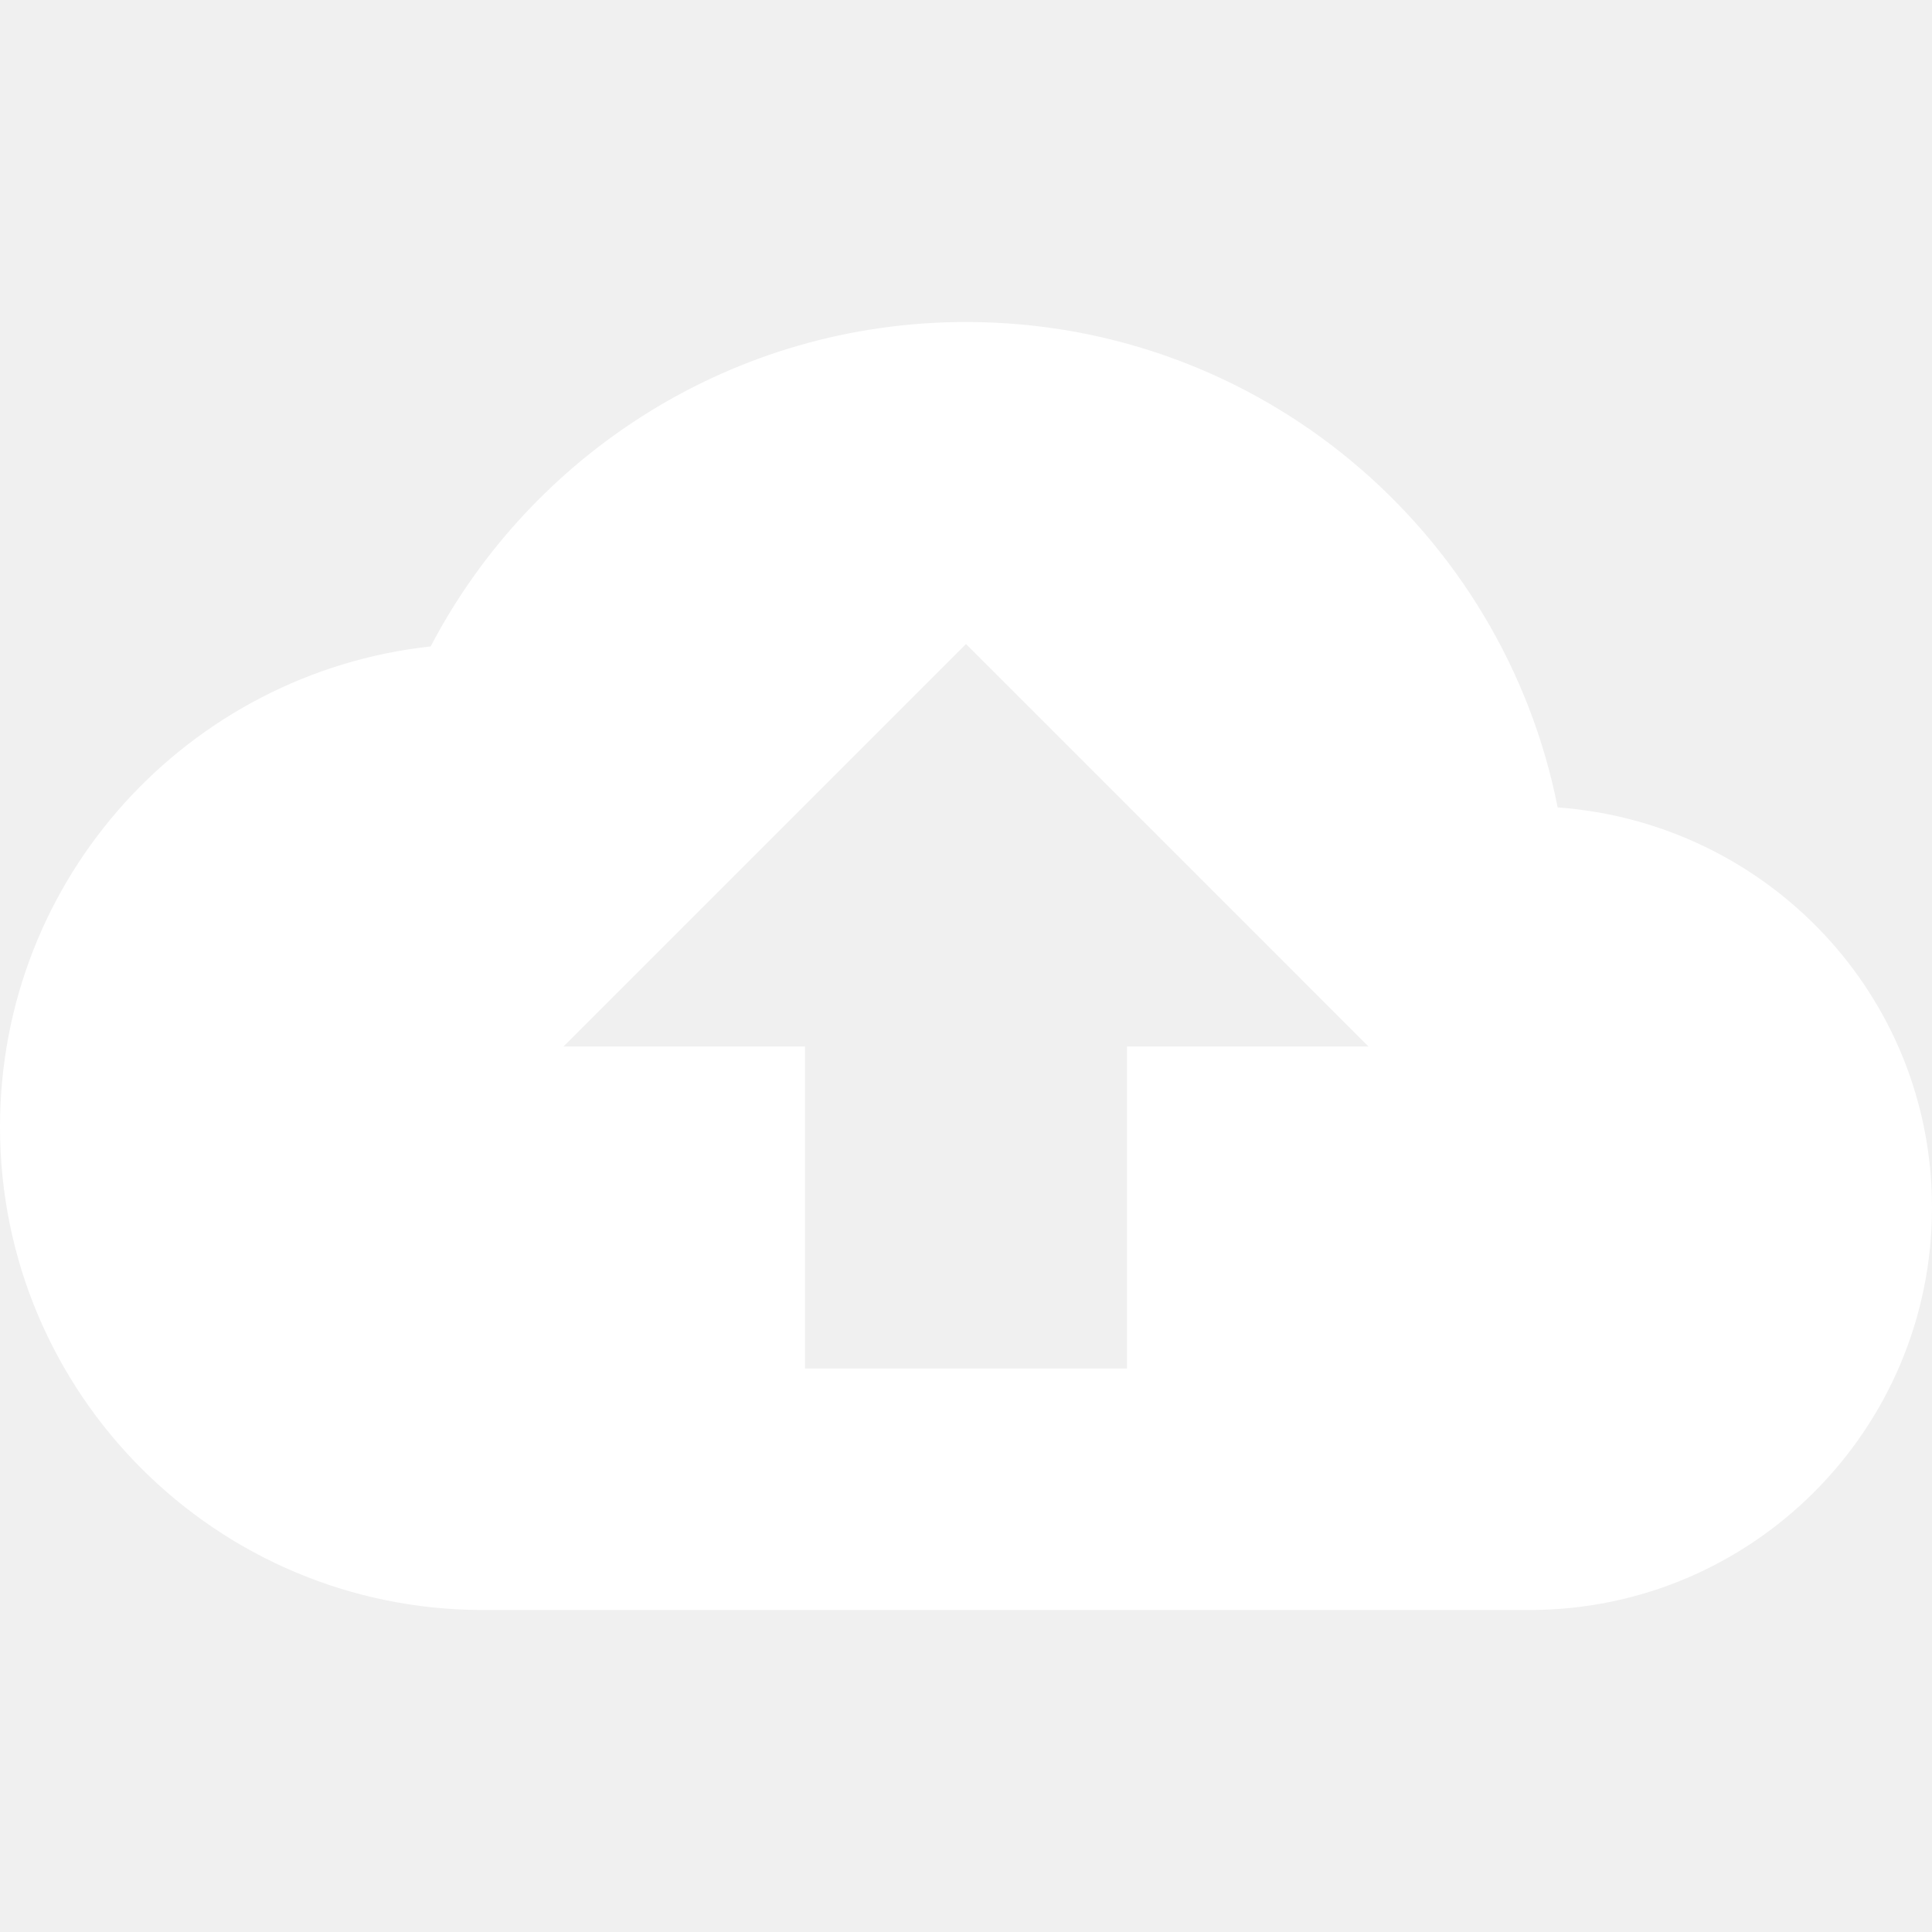
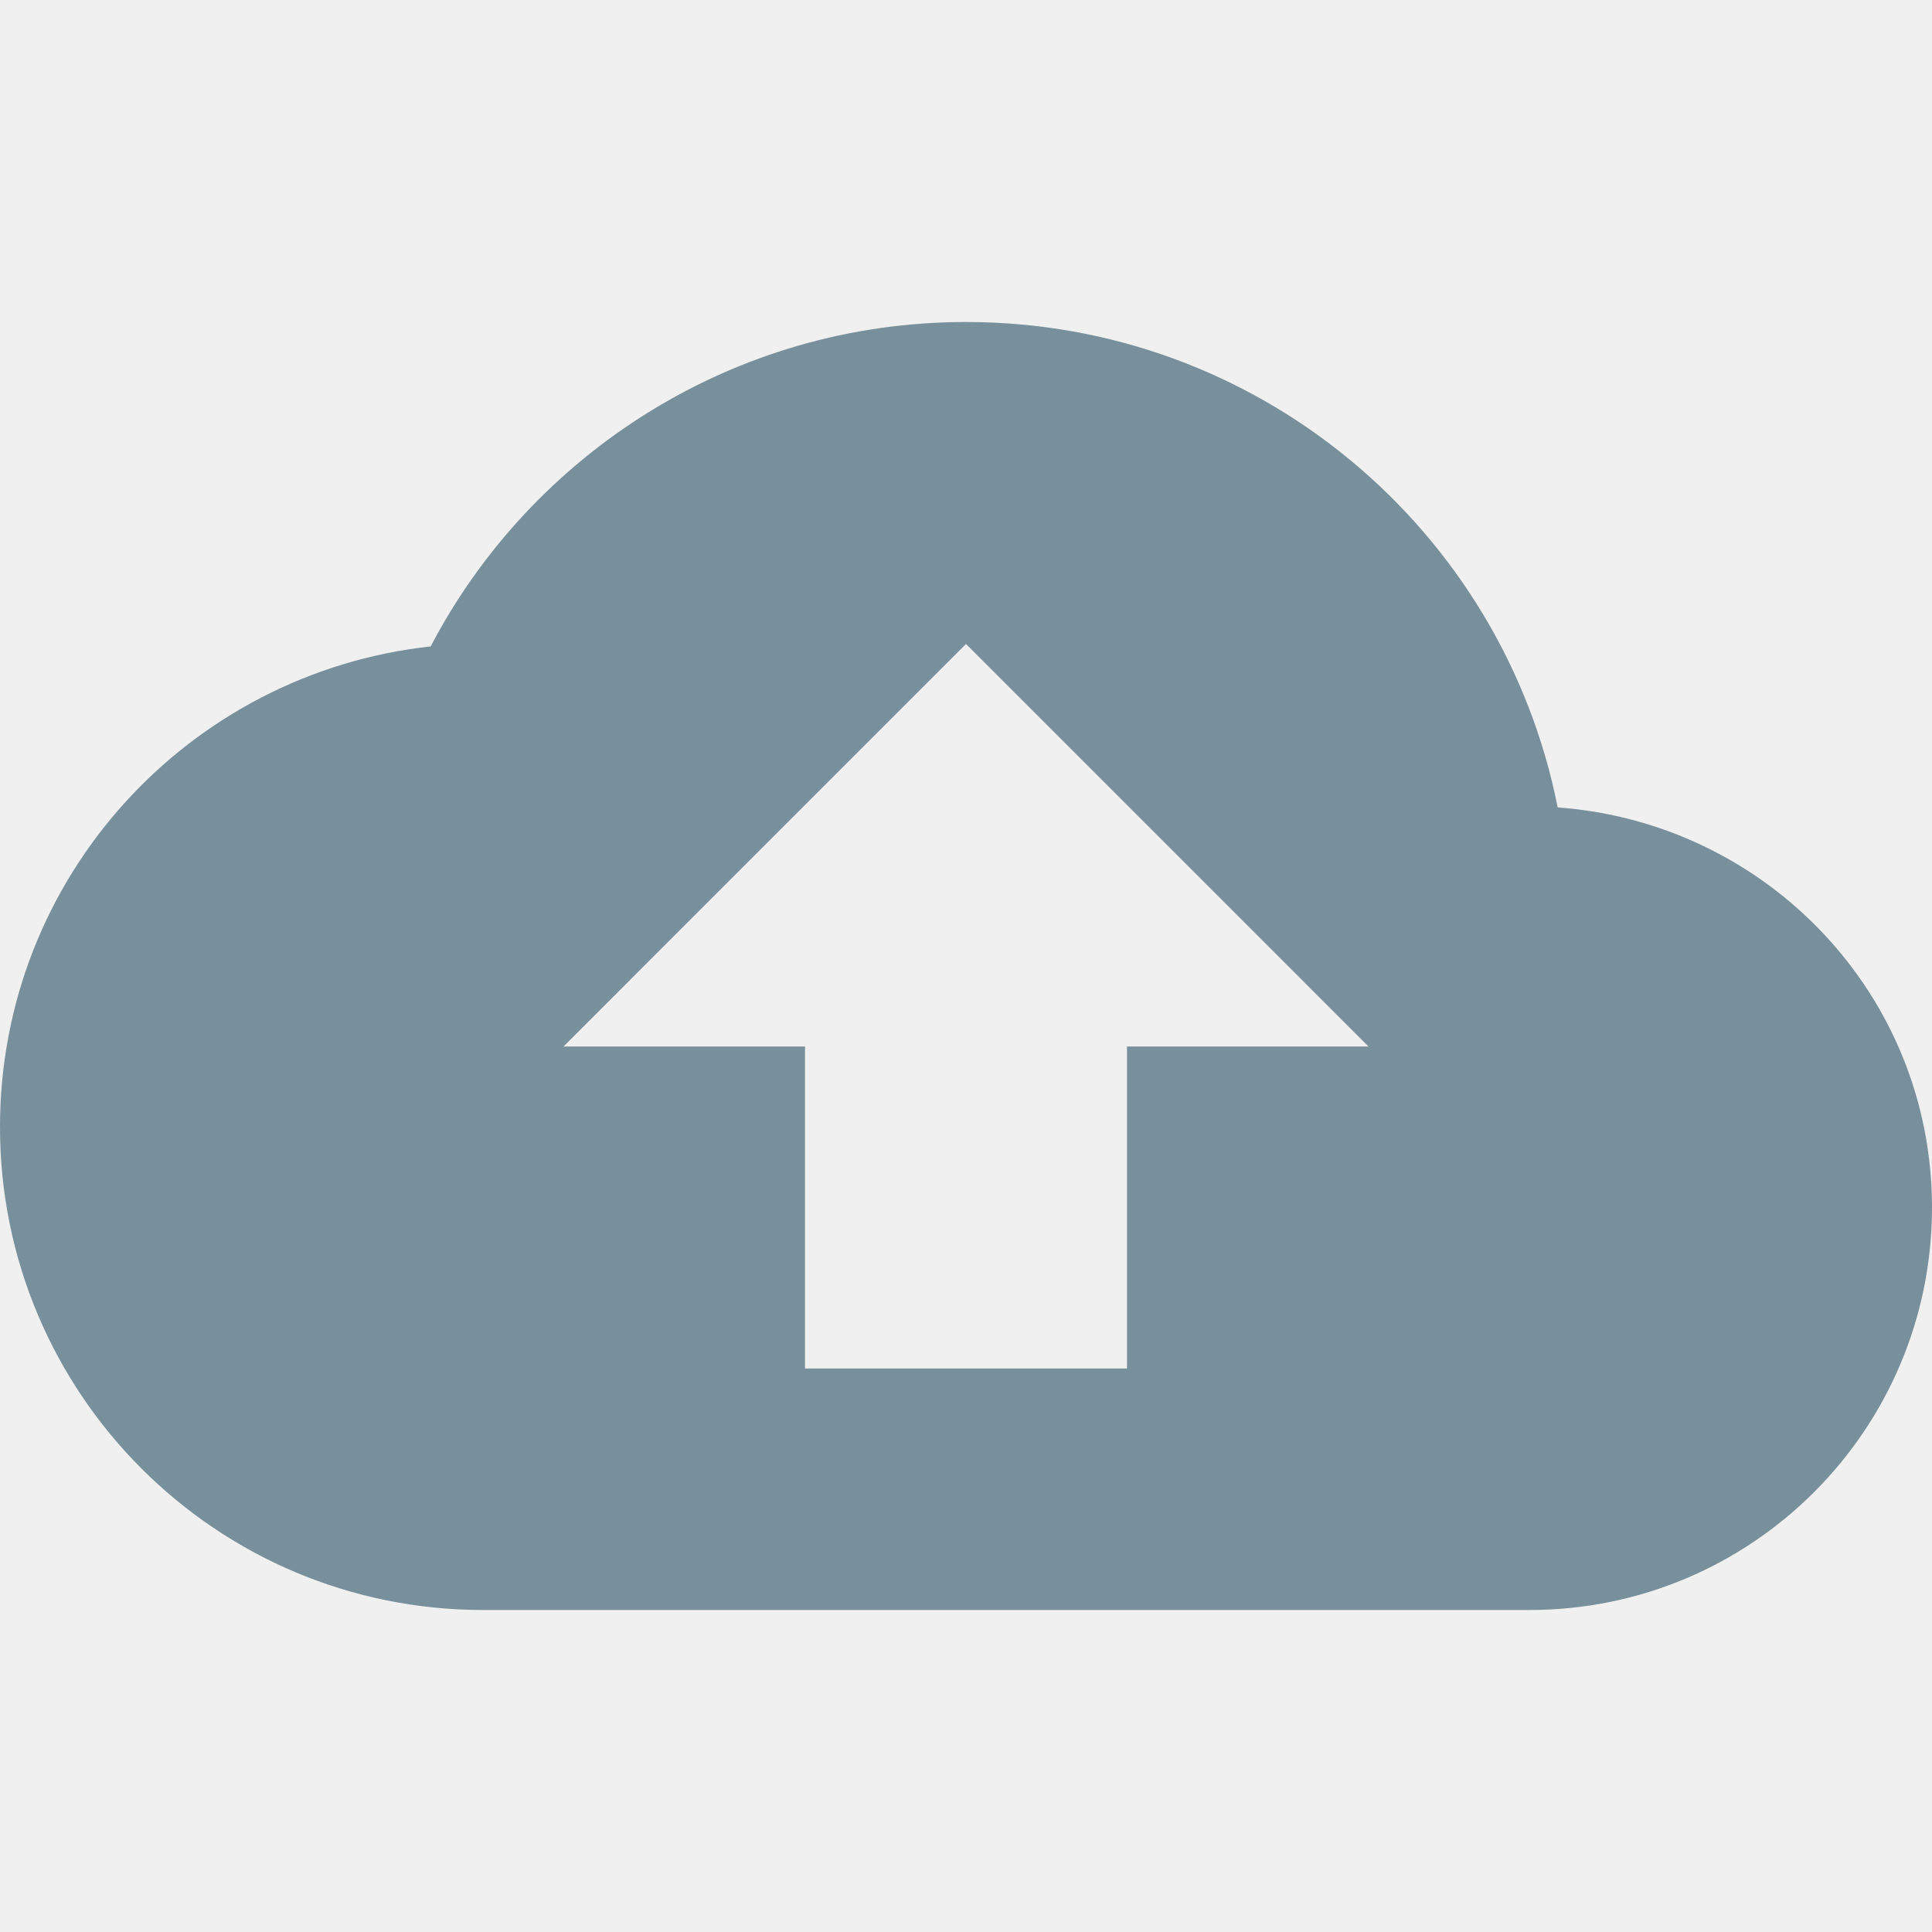
<svg style="width:24px;height:24px" viewBox="0 0 24 24">
-   <path fill="#fff" d="M14,13V17H10V13H7L12,8L17,13M19.35,10.03C18.67,6.59 15.64,4 12,4C9.11,4 6.6,5.64 5.35,8.03C2.34,8.36 0,10.9 0,14A6,6 0 0,0 6,20H19A5,5 0 0,0 24,15C24,12.36 21.95,10.22 19.35,10.03Z" />
+   <path fill="#78909C" d="M14,13V17H10V13H7L12,8L17,13M19.35,10.03C18.67,6.59 15.64,4 12,4C9.11,4 6.6,5.64 5.35,8.03C2.34,8.36 0,10.9 0,14A6,6 0 0,0 6,20H19A5,5 0 0,0 24,15C24,12.36 21.95,10.22 19.35,10.03Z" />
</svg>
